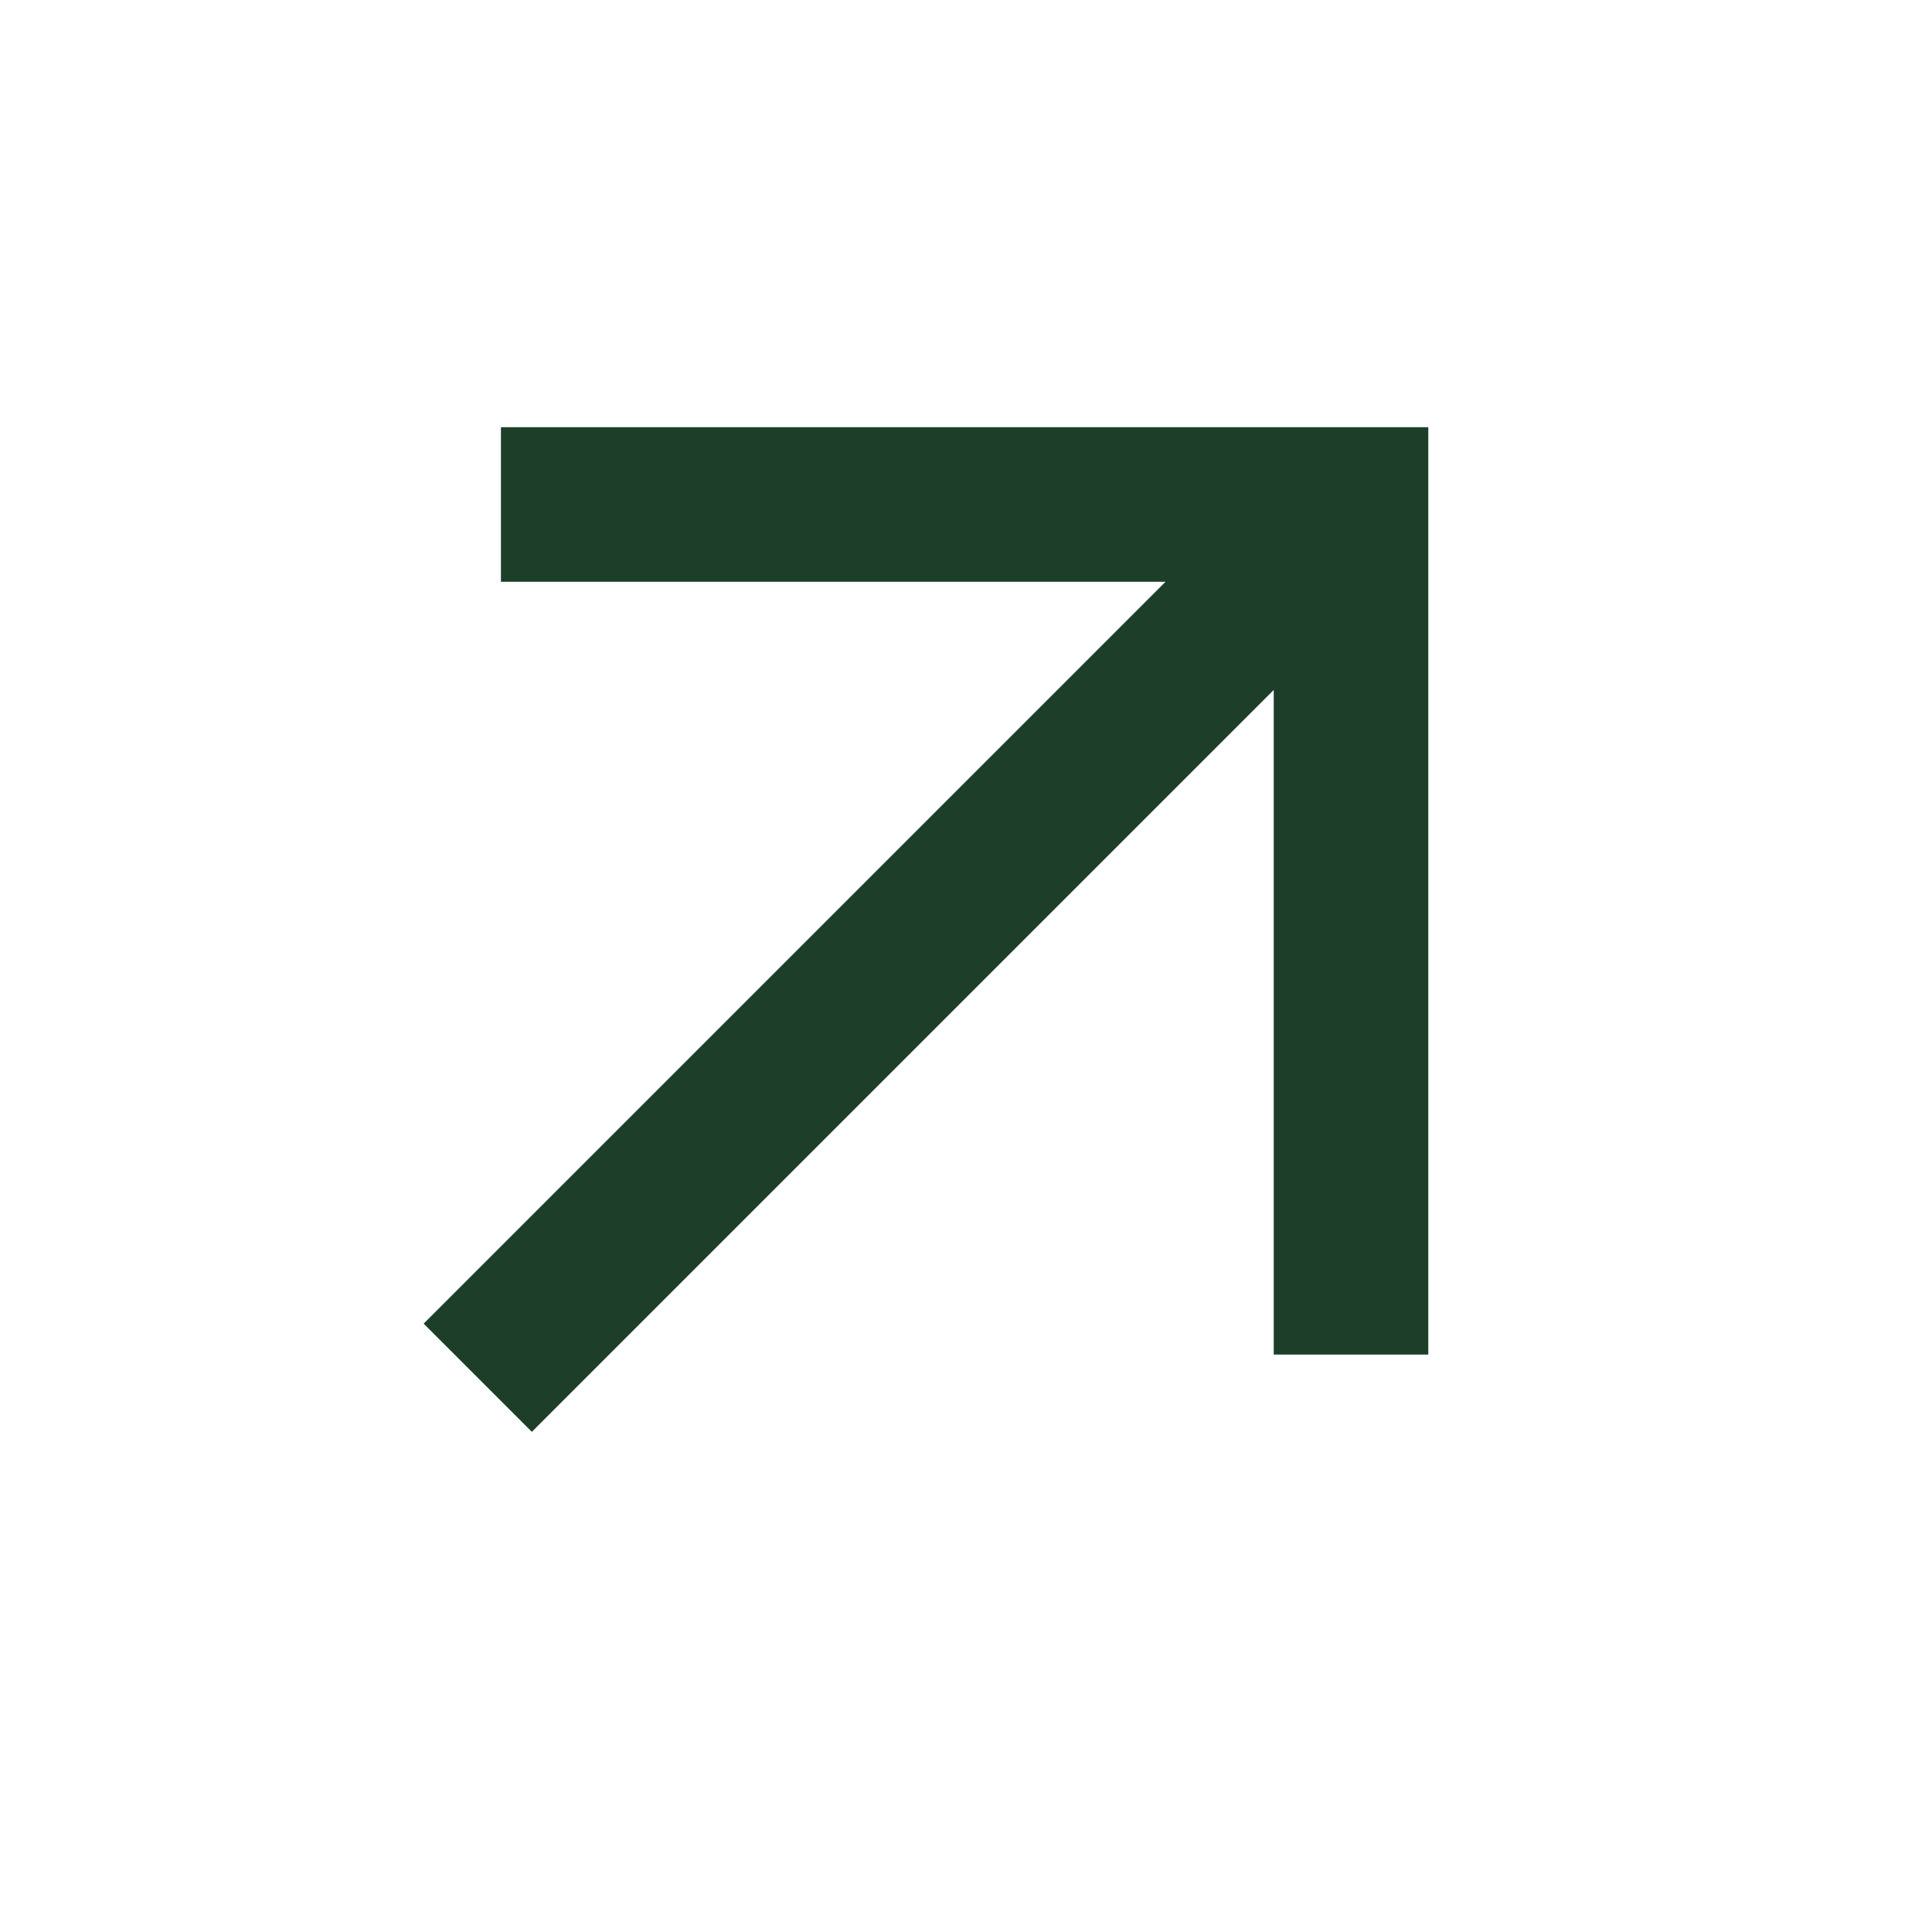
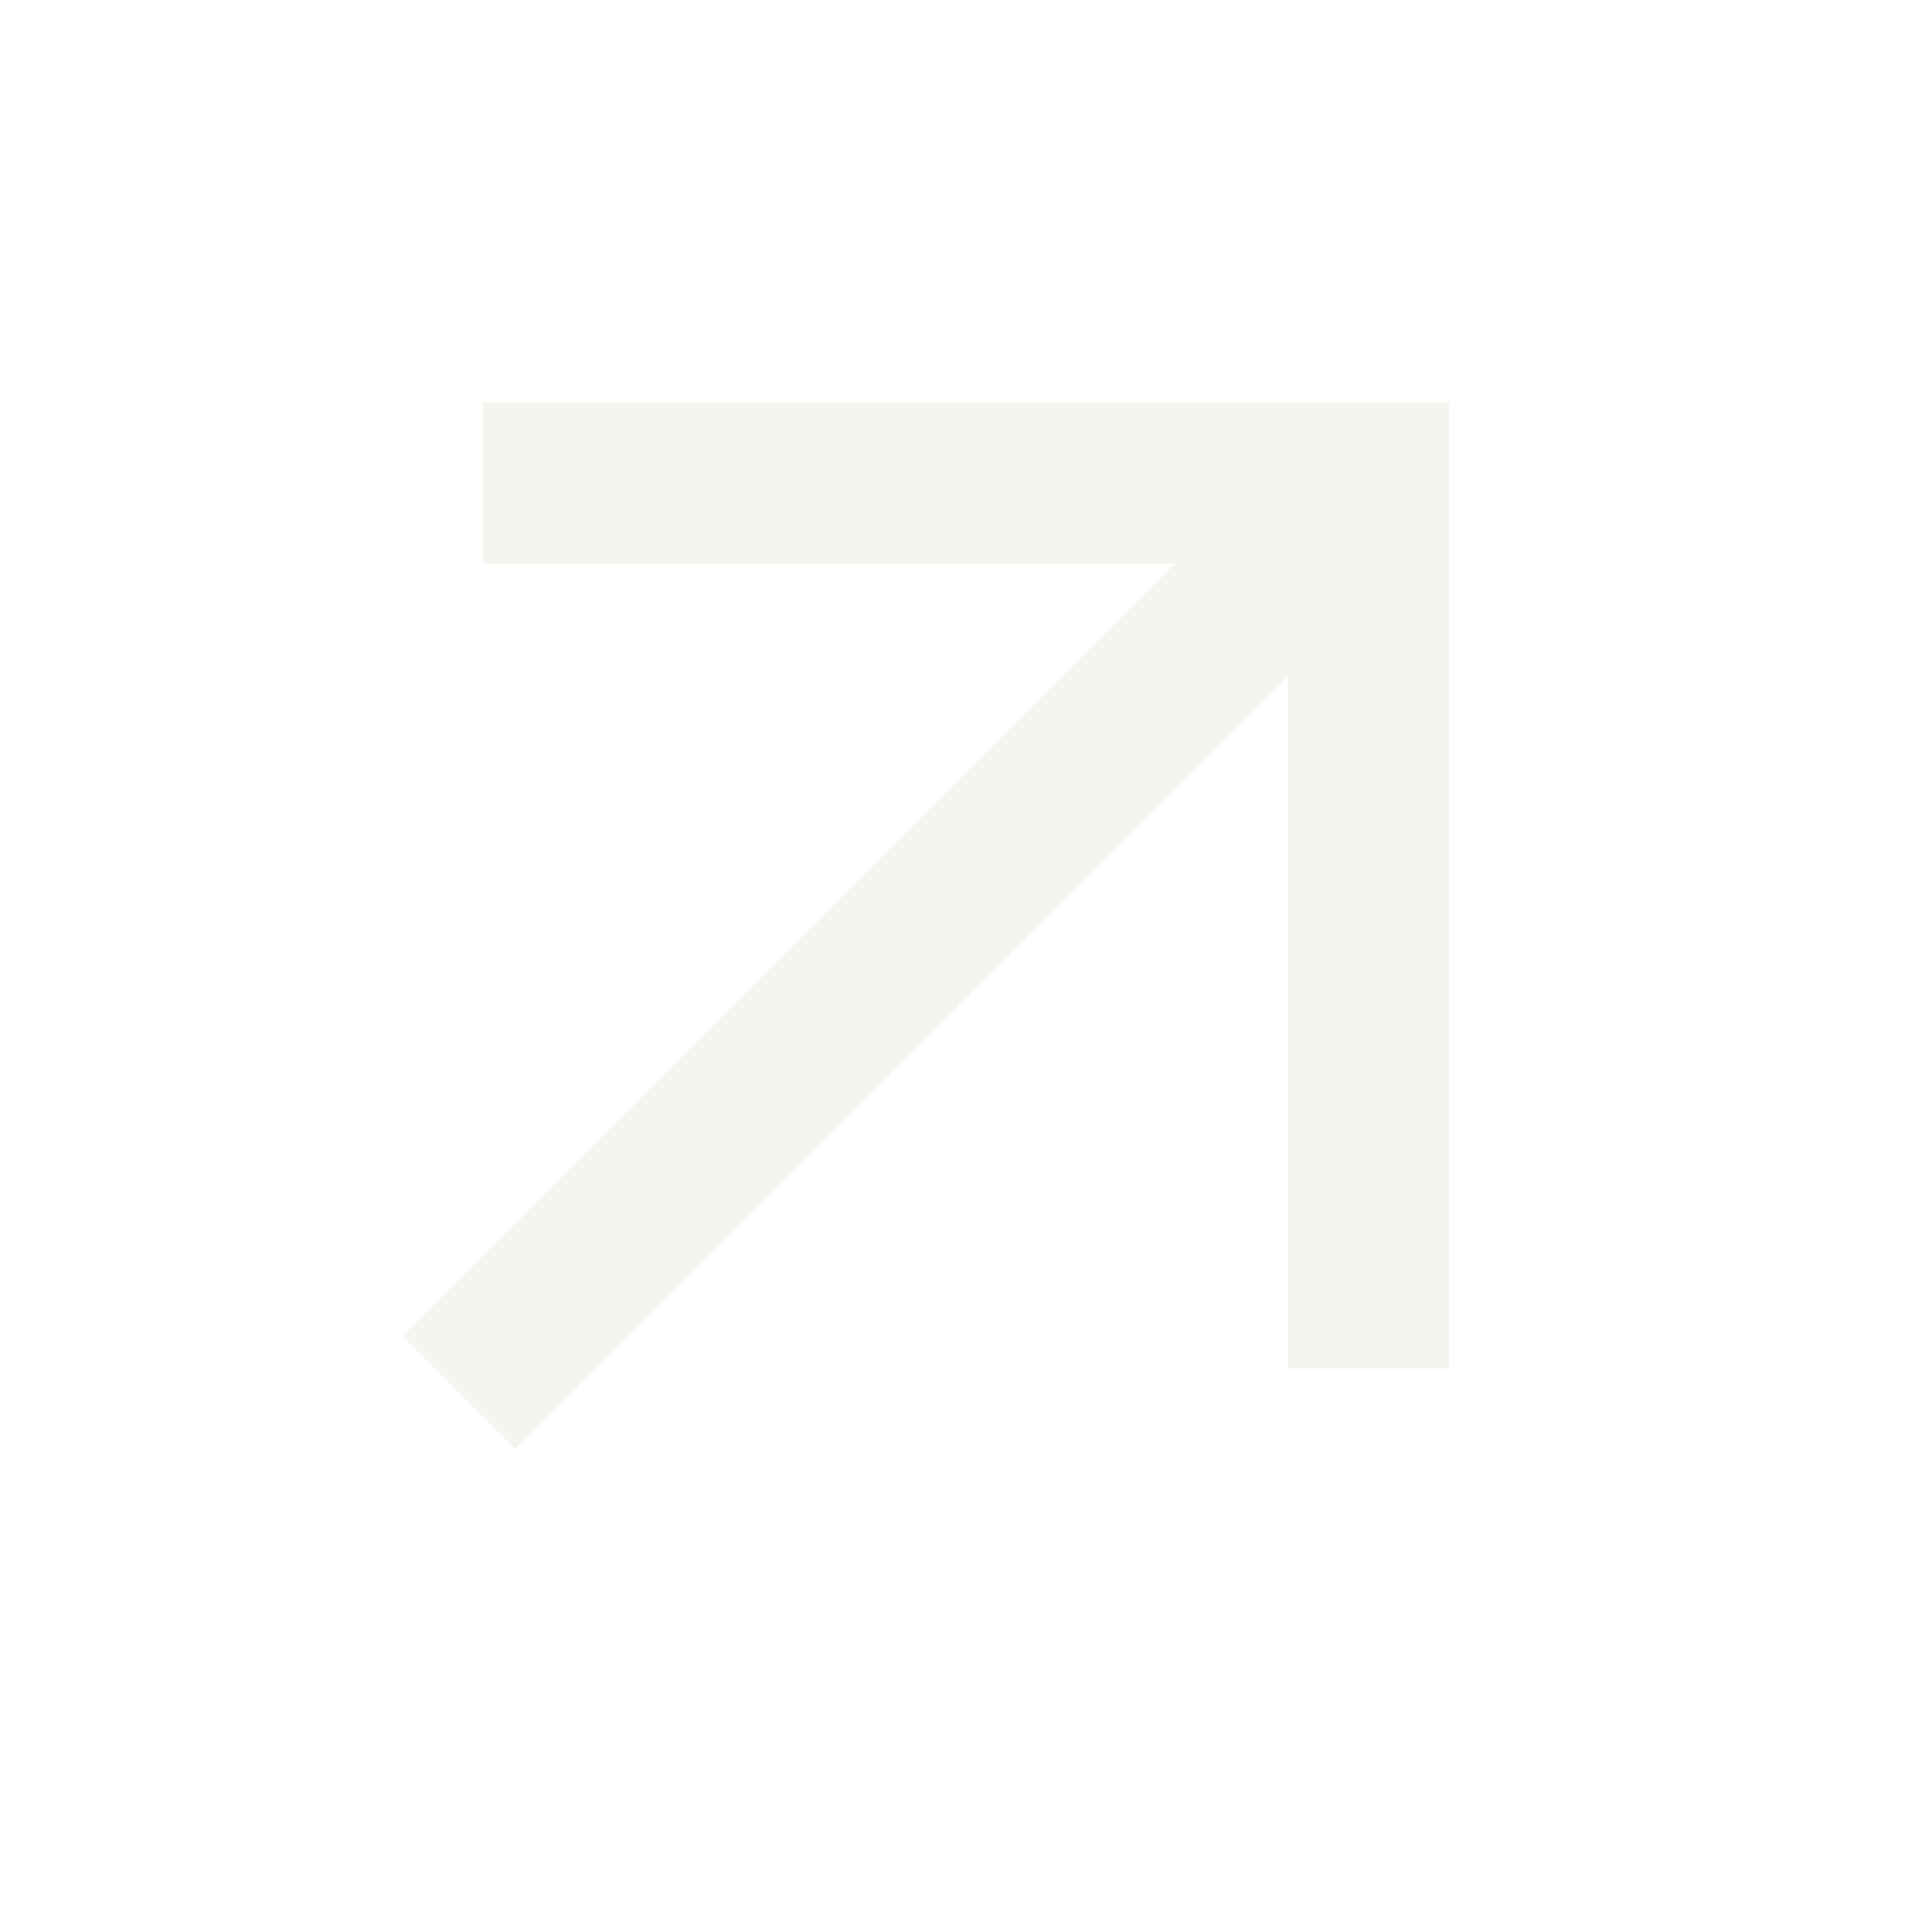
- <svg xmlns="http://www.w3.org/2000/svg" width="25" height="25" viewBox="0 0 25 25" fill="none">
-   <mask id="mask0_292_578" style="mask-type:alpha" maskUnits="userSpaceOnUse" x="0" y="0" width="25" height="25">
-     <rect x="0.482" y="0.528" width="24" height="24" fill="#D9D9D9" />
+ <svg xmlns="http://www.w3.org/2000/svg" width="28" height="28" viewBox="0 0 28 28" fill="none">
+   <mask id="mask0_301_493" style="mask-type:alpha" maskUnits="userSpaceOnUse" x="0" y="0" width="28" height="28">
+     <rect width="28" height="28" fill="#D9D9D9" />
  </mask>
-   <g mask="url(#mask0_292_578)">
-     <path d="M6.882 18.528L5.482 17.128L15.082 7.528H6.482V5.528H18.482V17.528H16.482V8.928L6.882 18.528Z" fill="#1D3F29" />
+   <g mask="url(#mask0_301_493)">
+     <path d="M7.466 21L5.833 19.366L17.033 8.166H7V5.833H21V19.833H18.666V9.8L7.466 21Z" fill="#F6F4EE" />
  </g>
</svg>
